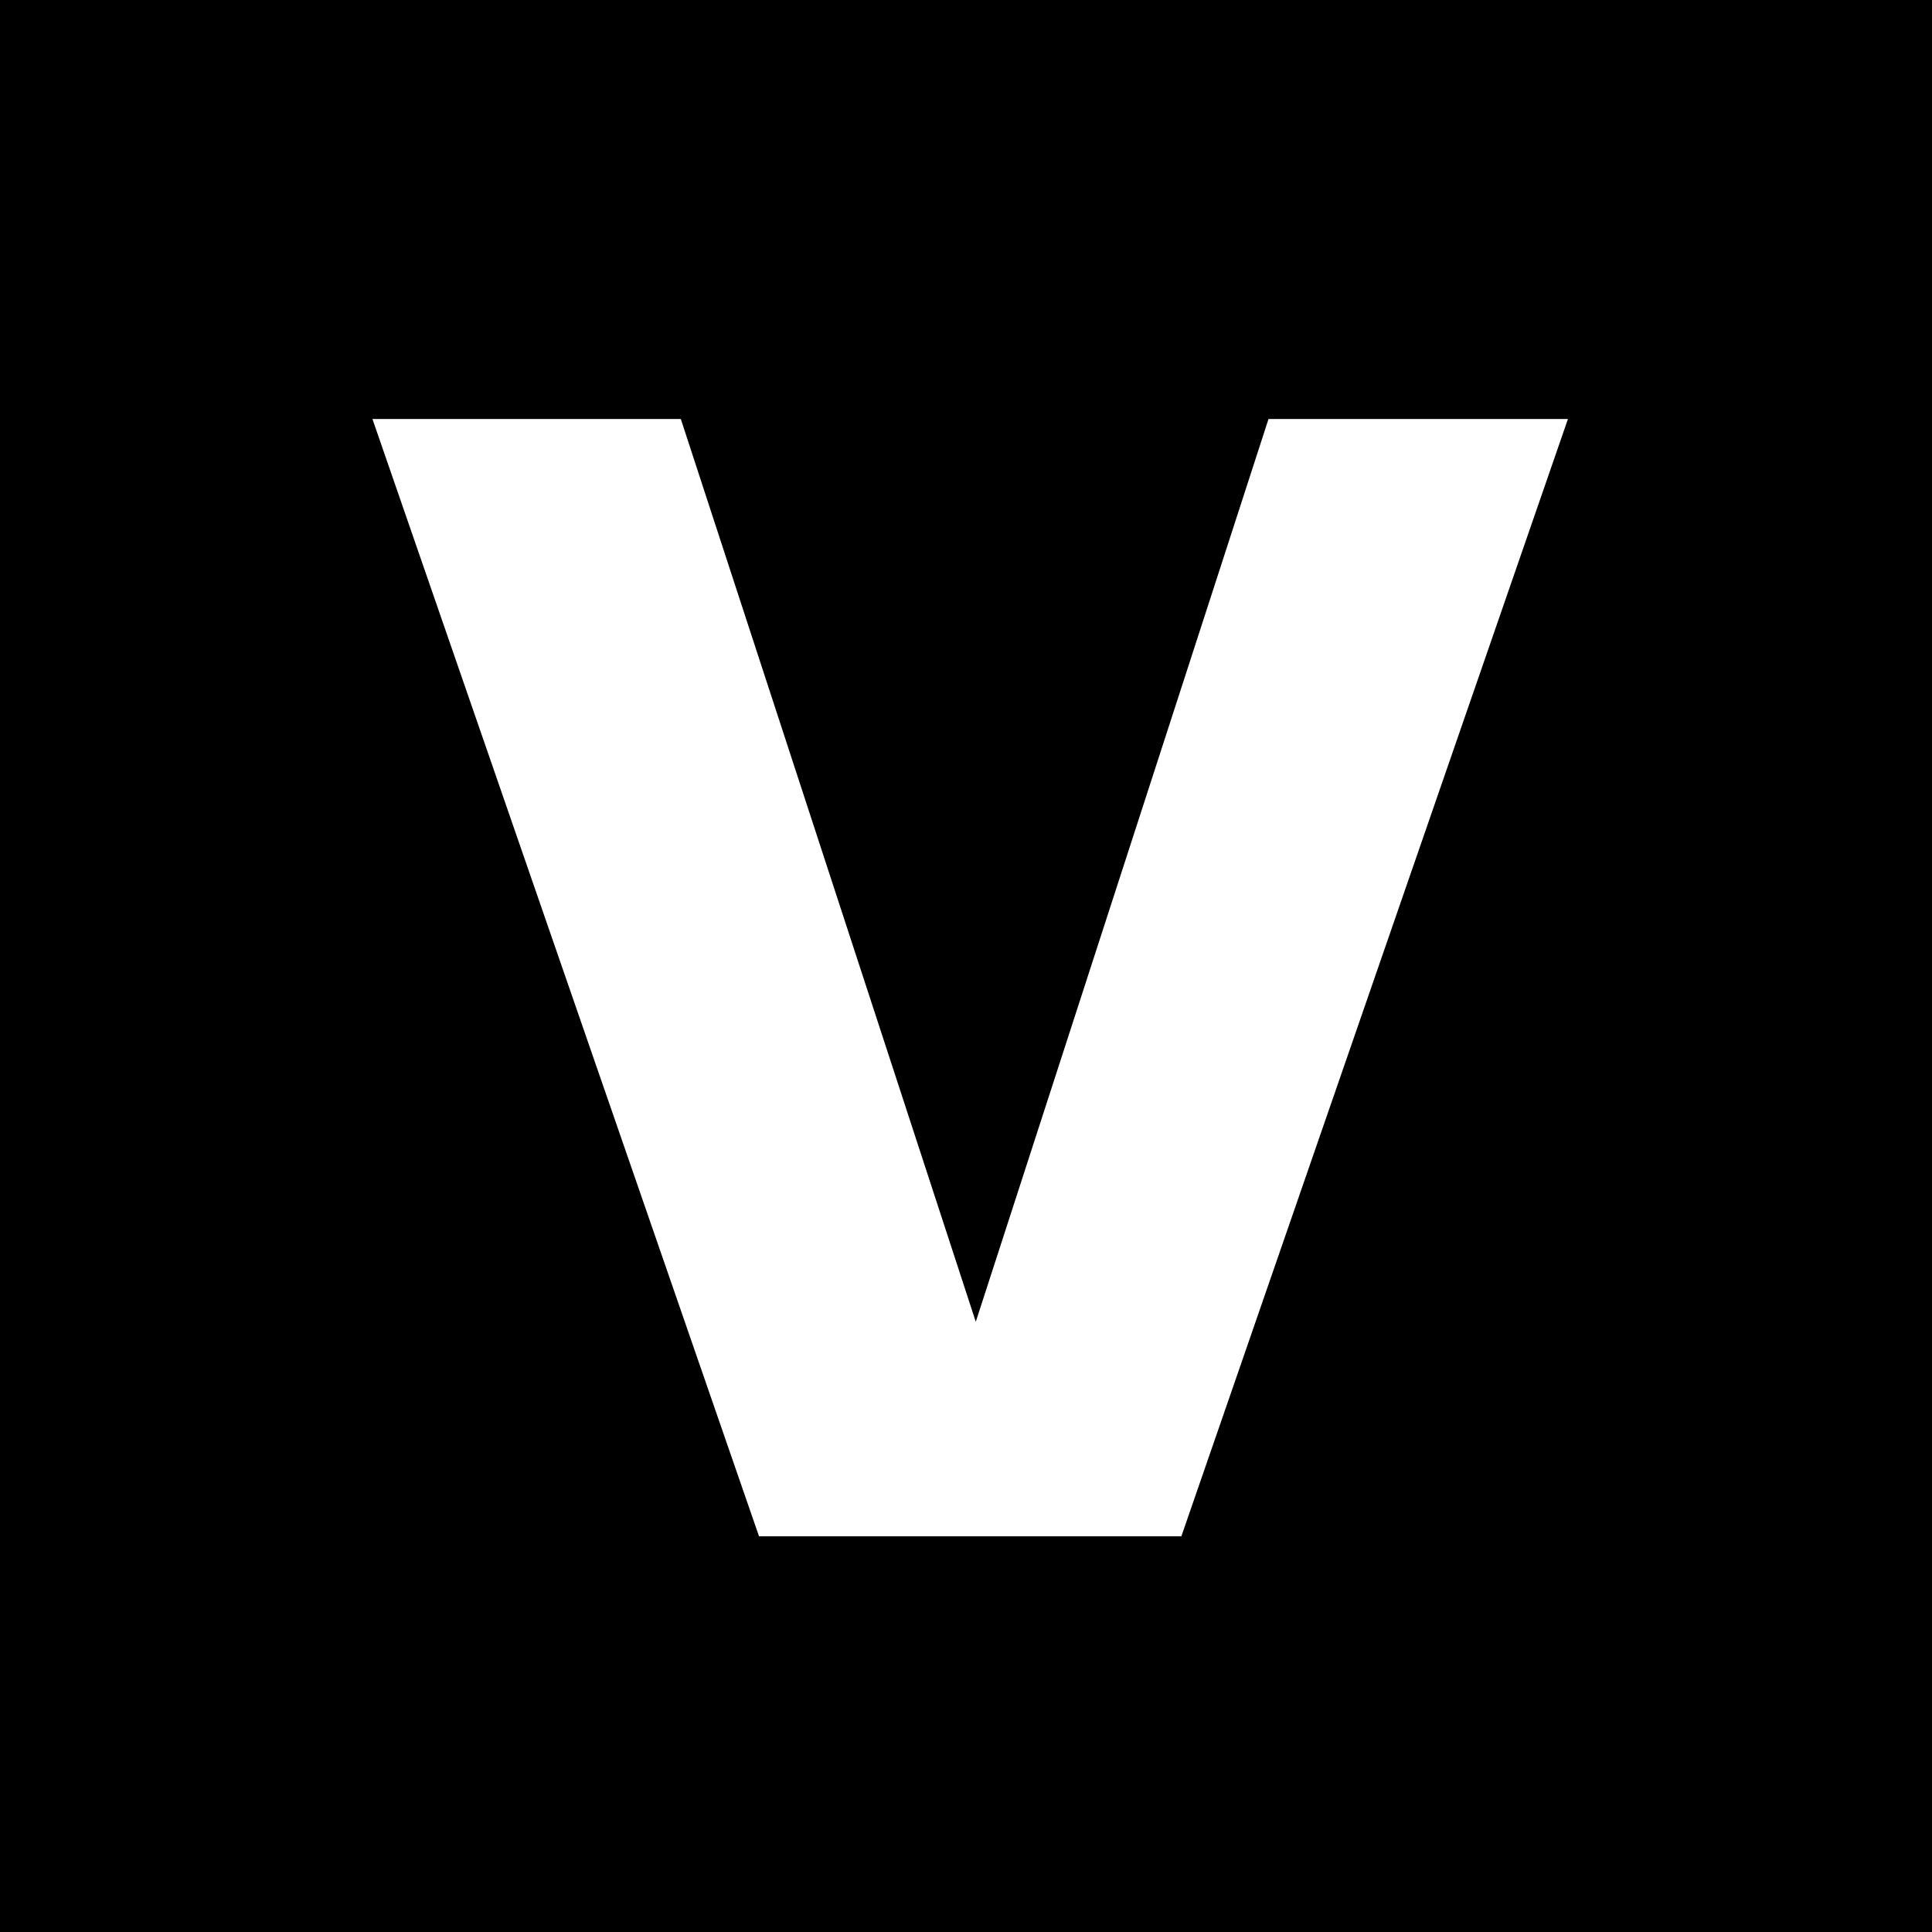
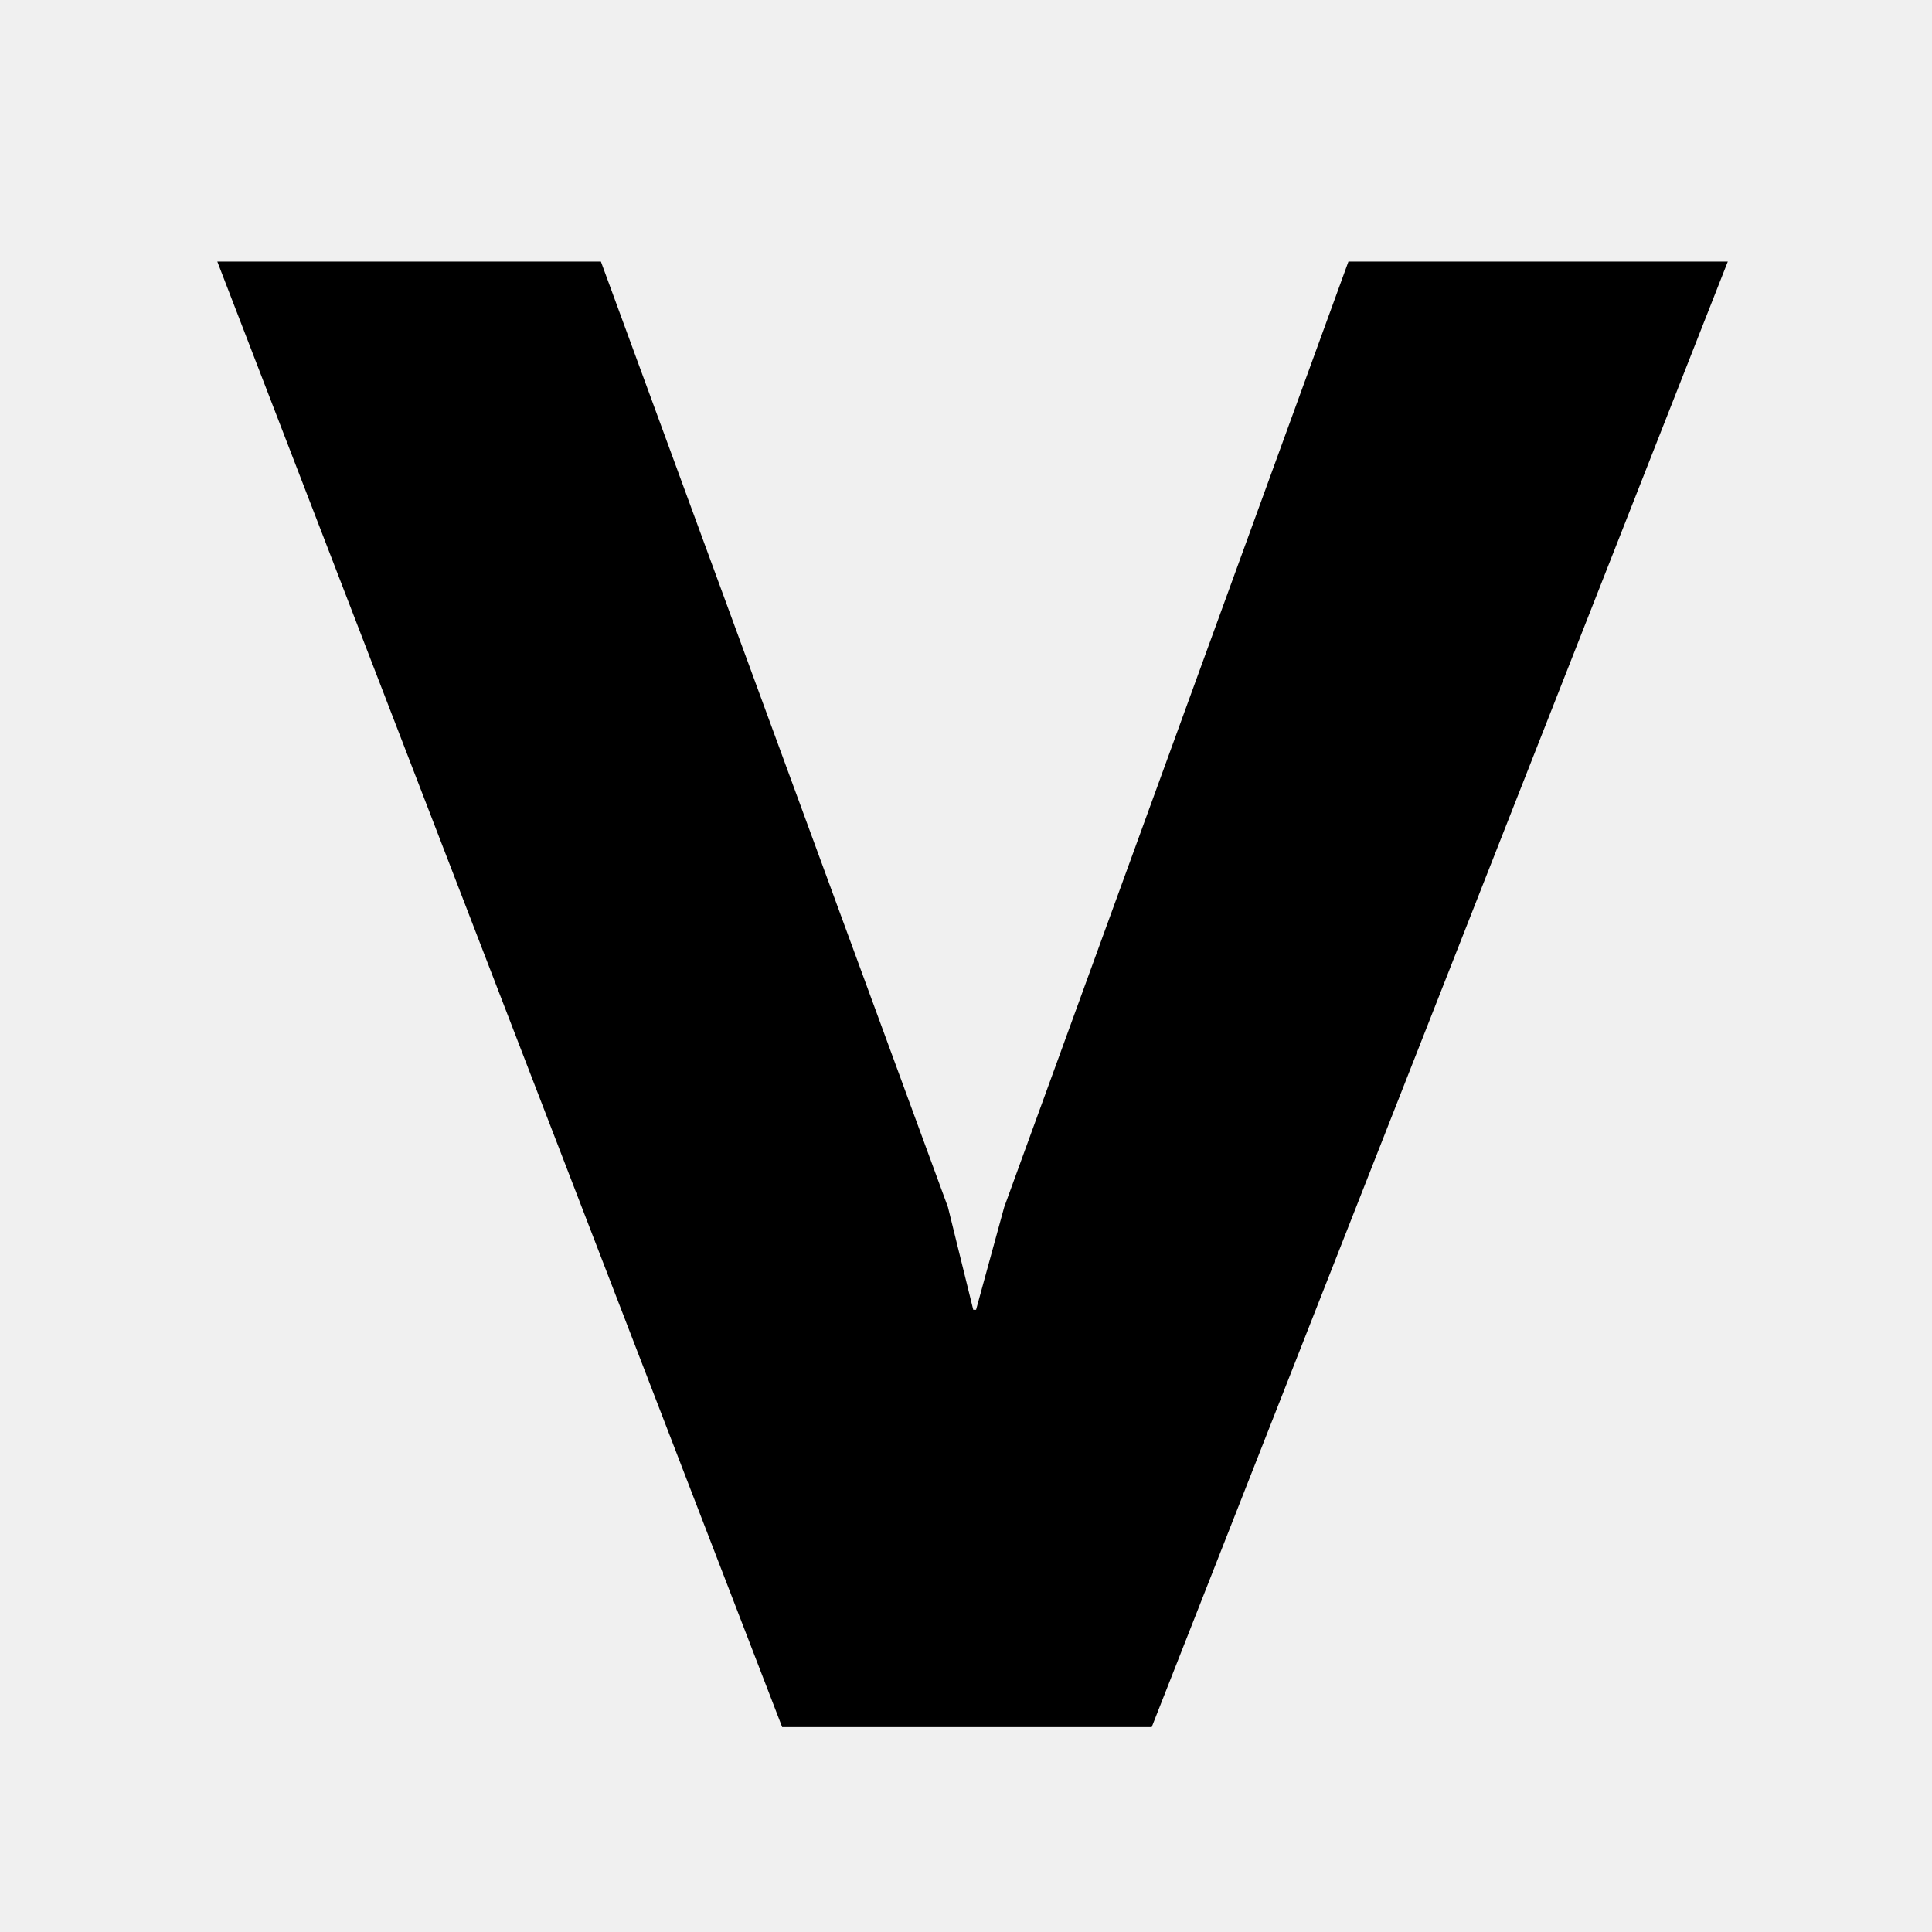
- <svg xmlns="http://www.w3.org/2000/svg" width="83" height="83" viewBox="0 0 83 83" fill="none">
-   <rect width="83" height="83" fill="black" />
-   <path d="M16 18H29.248L41.92 56.784L54.496 18H67.36L50.752 66H32.608L16 18Z" fill="white" />
+ <svg xmlns="http://www.w3.org/2000/svg" width="66" height="66" viewBox="0 0 66 66" fill="none">
+   <g clip-path="url(#clip0_7_21)">
+     <path d="M26.72 59L7.424 8.936H20.528L32.384 41.24L33.248 44.744H33.344L34.304 41.24L46.064 8.936H59.024L39.344 59H26.72Z" fill="black" />
+   </g>
+   <defs>
+     <clipPath id="clip0_7_21">
+       <rect width="66" height="66" fill="white" />
+     </clipPath>
+   </defs>
</svg>
